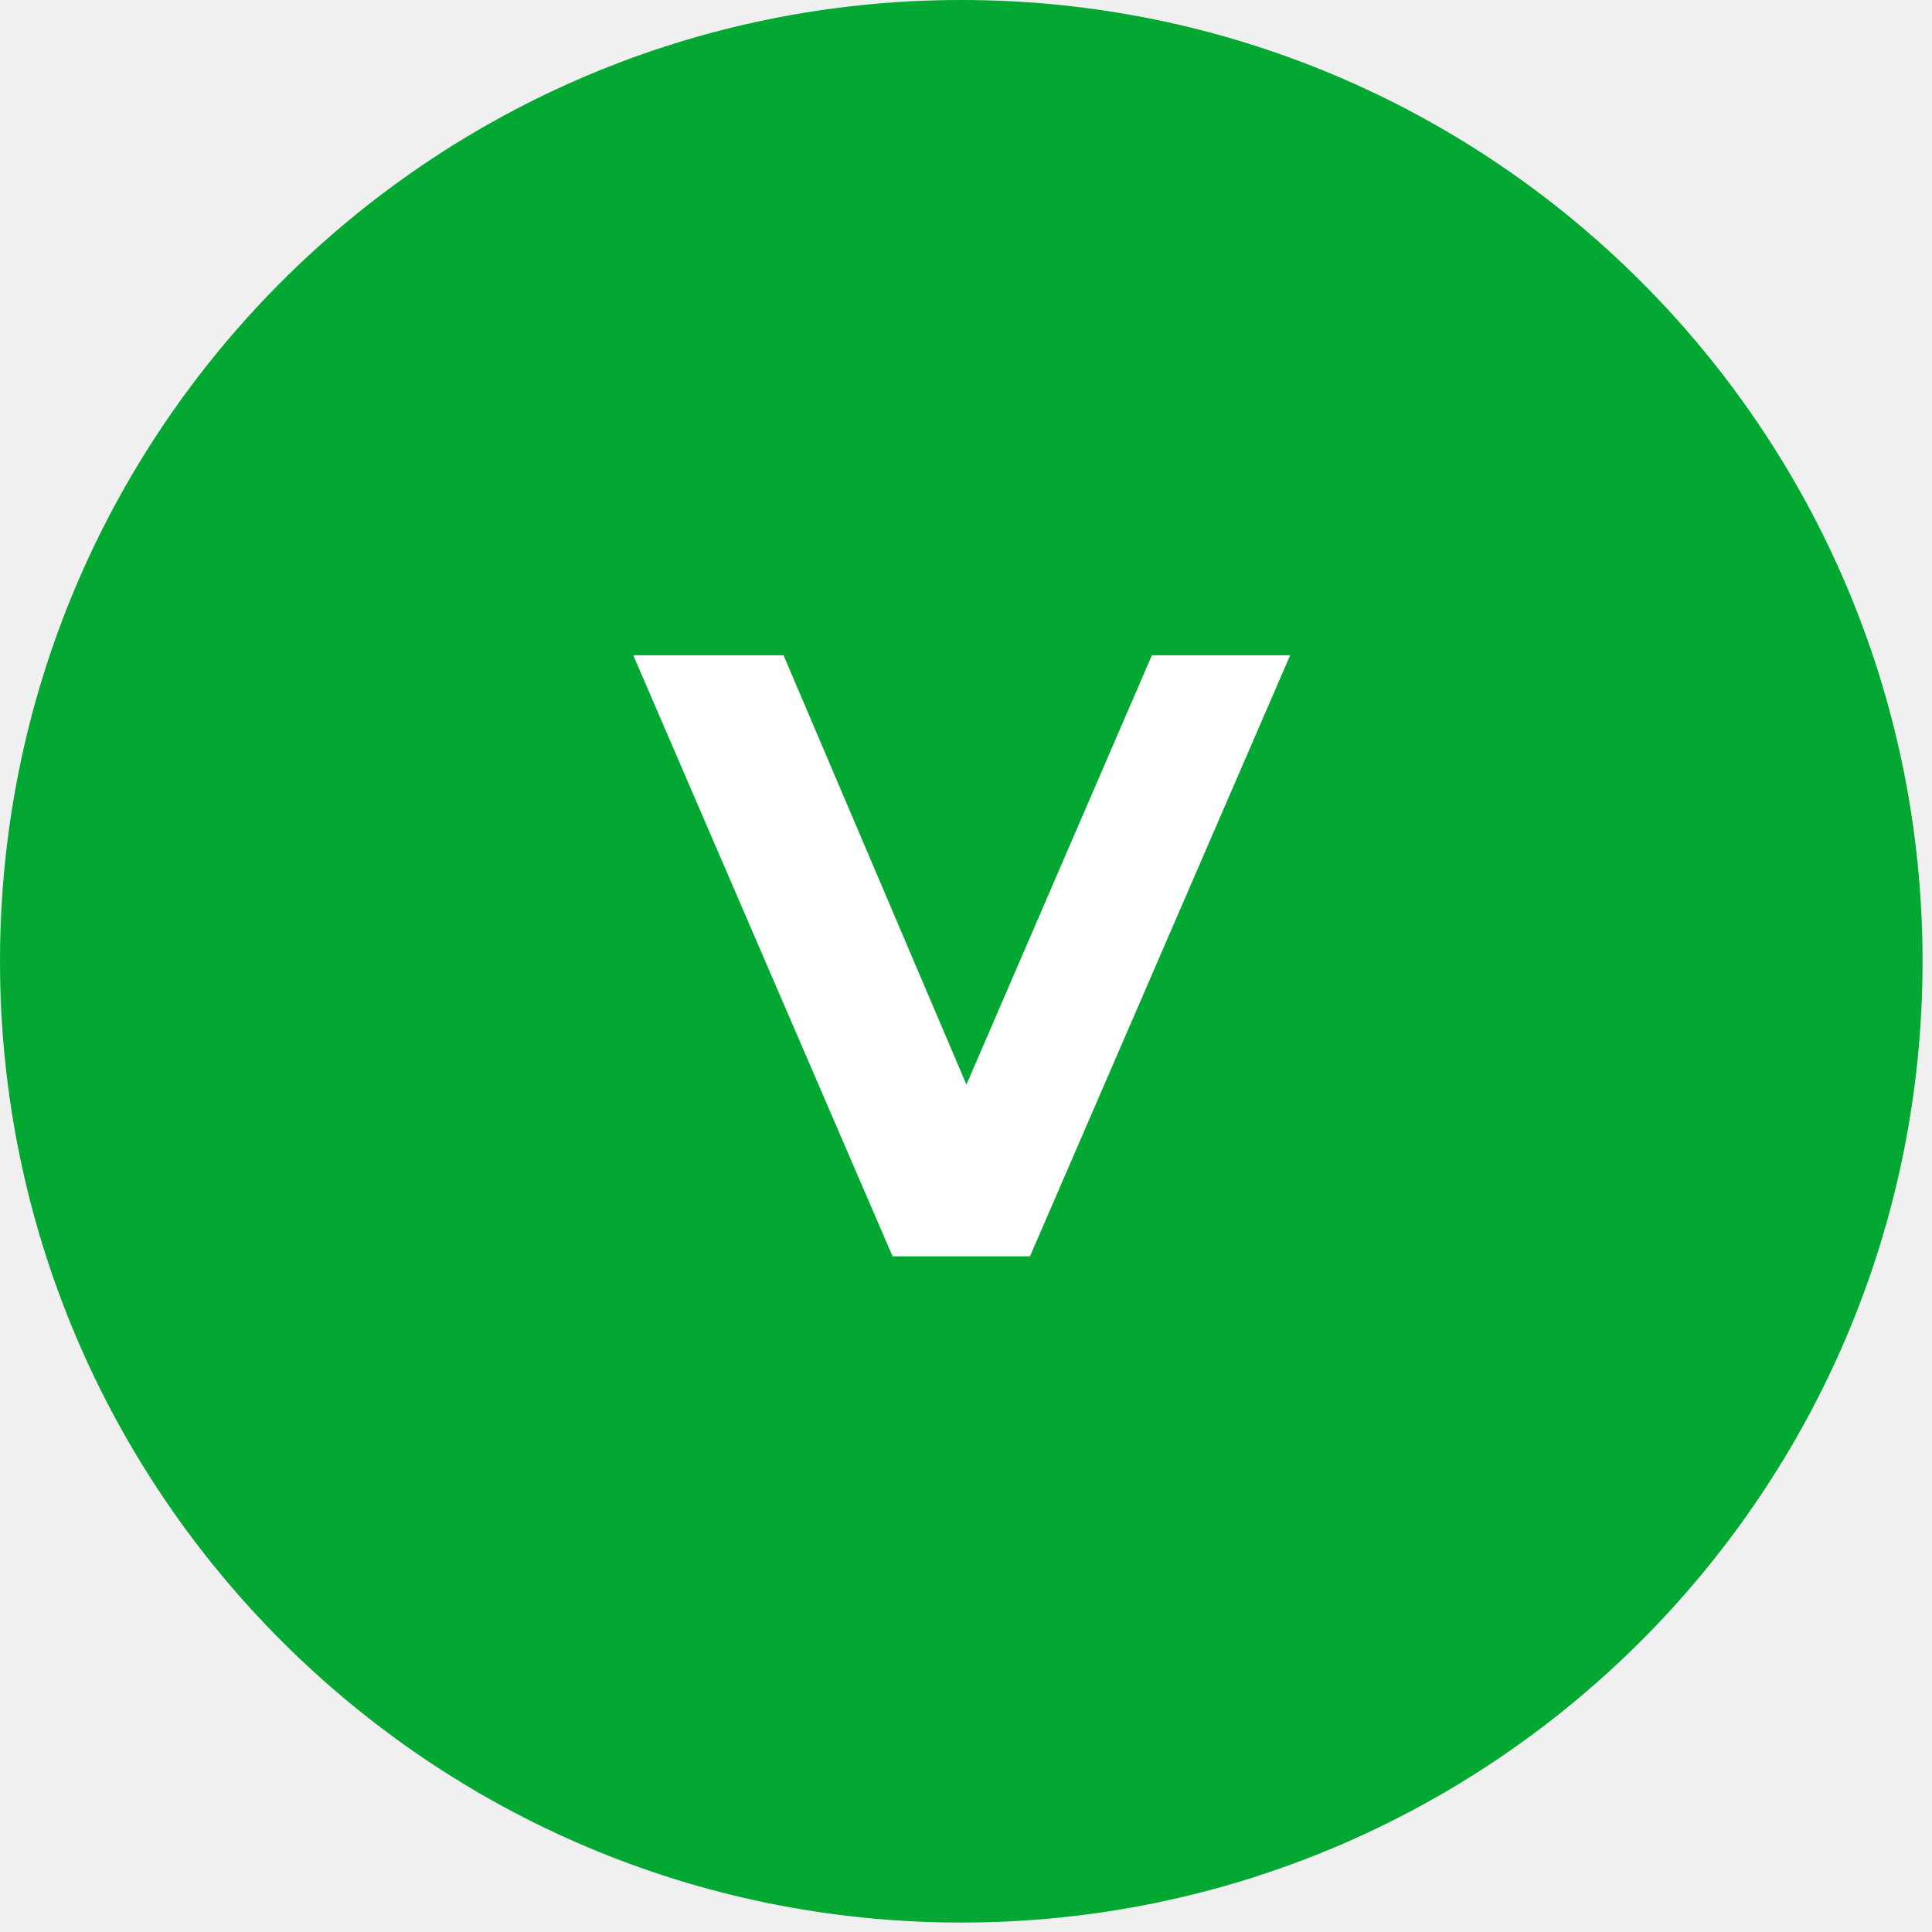
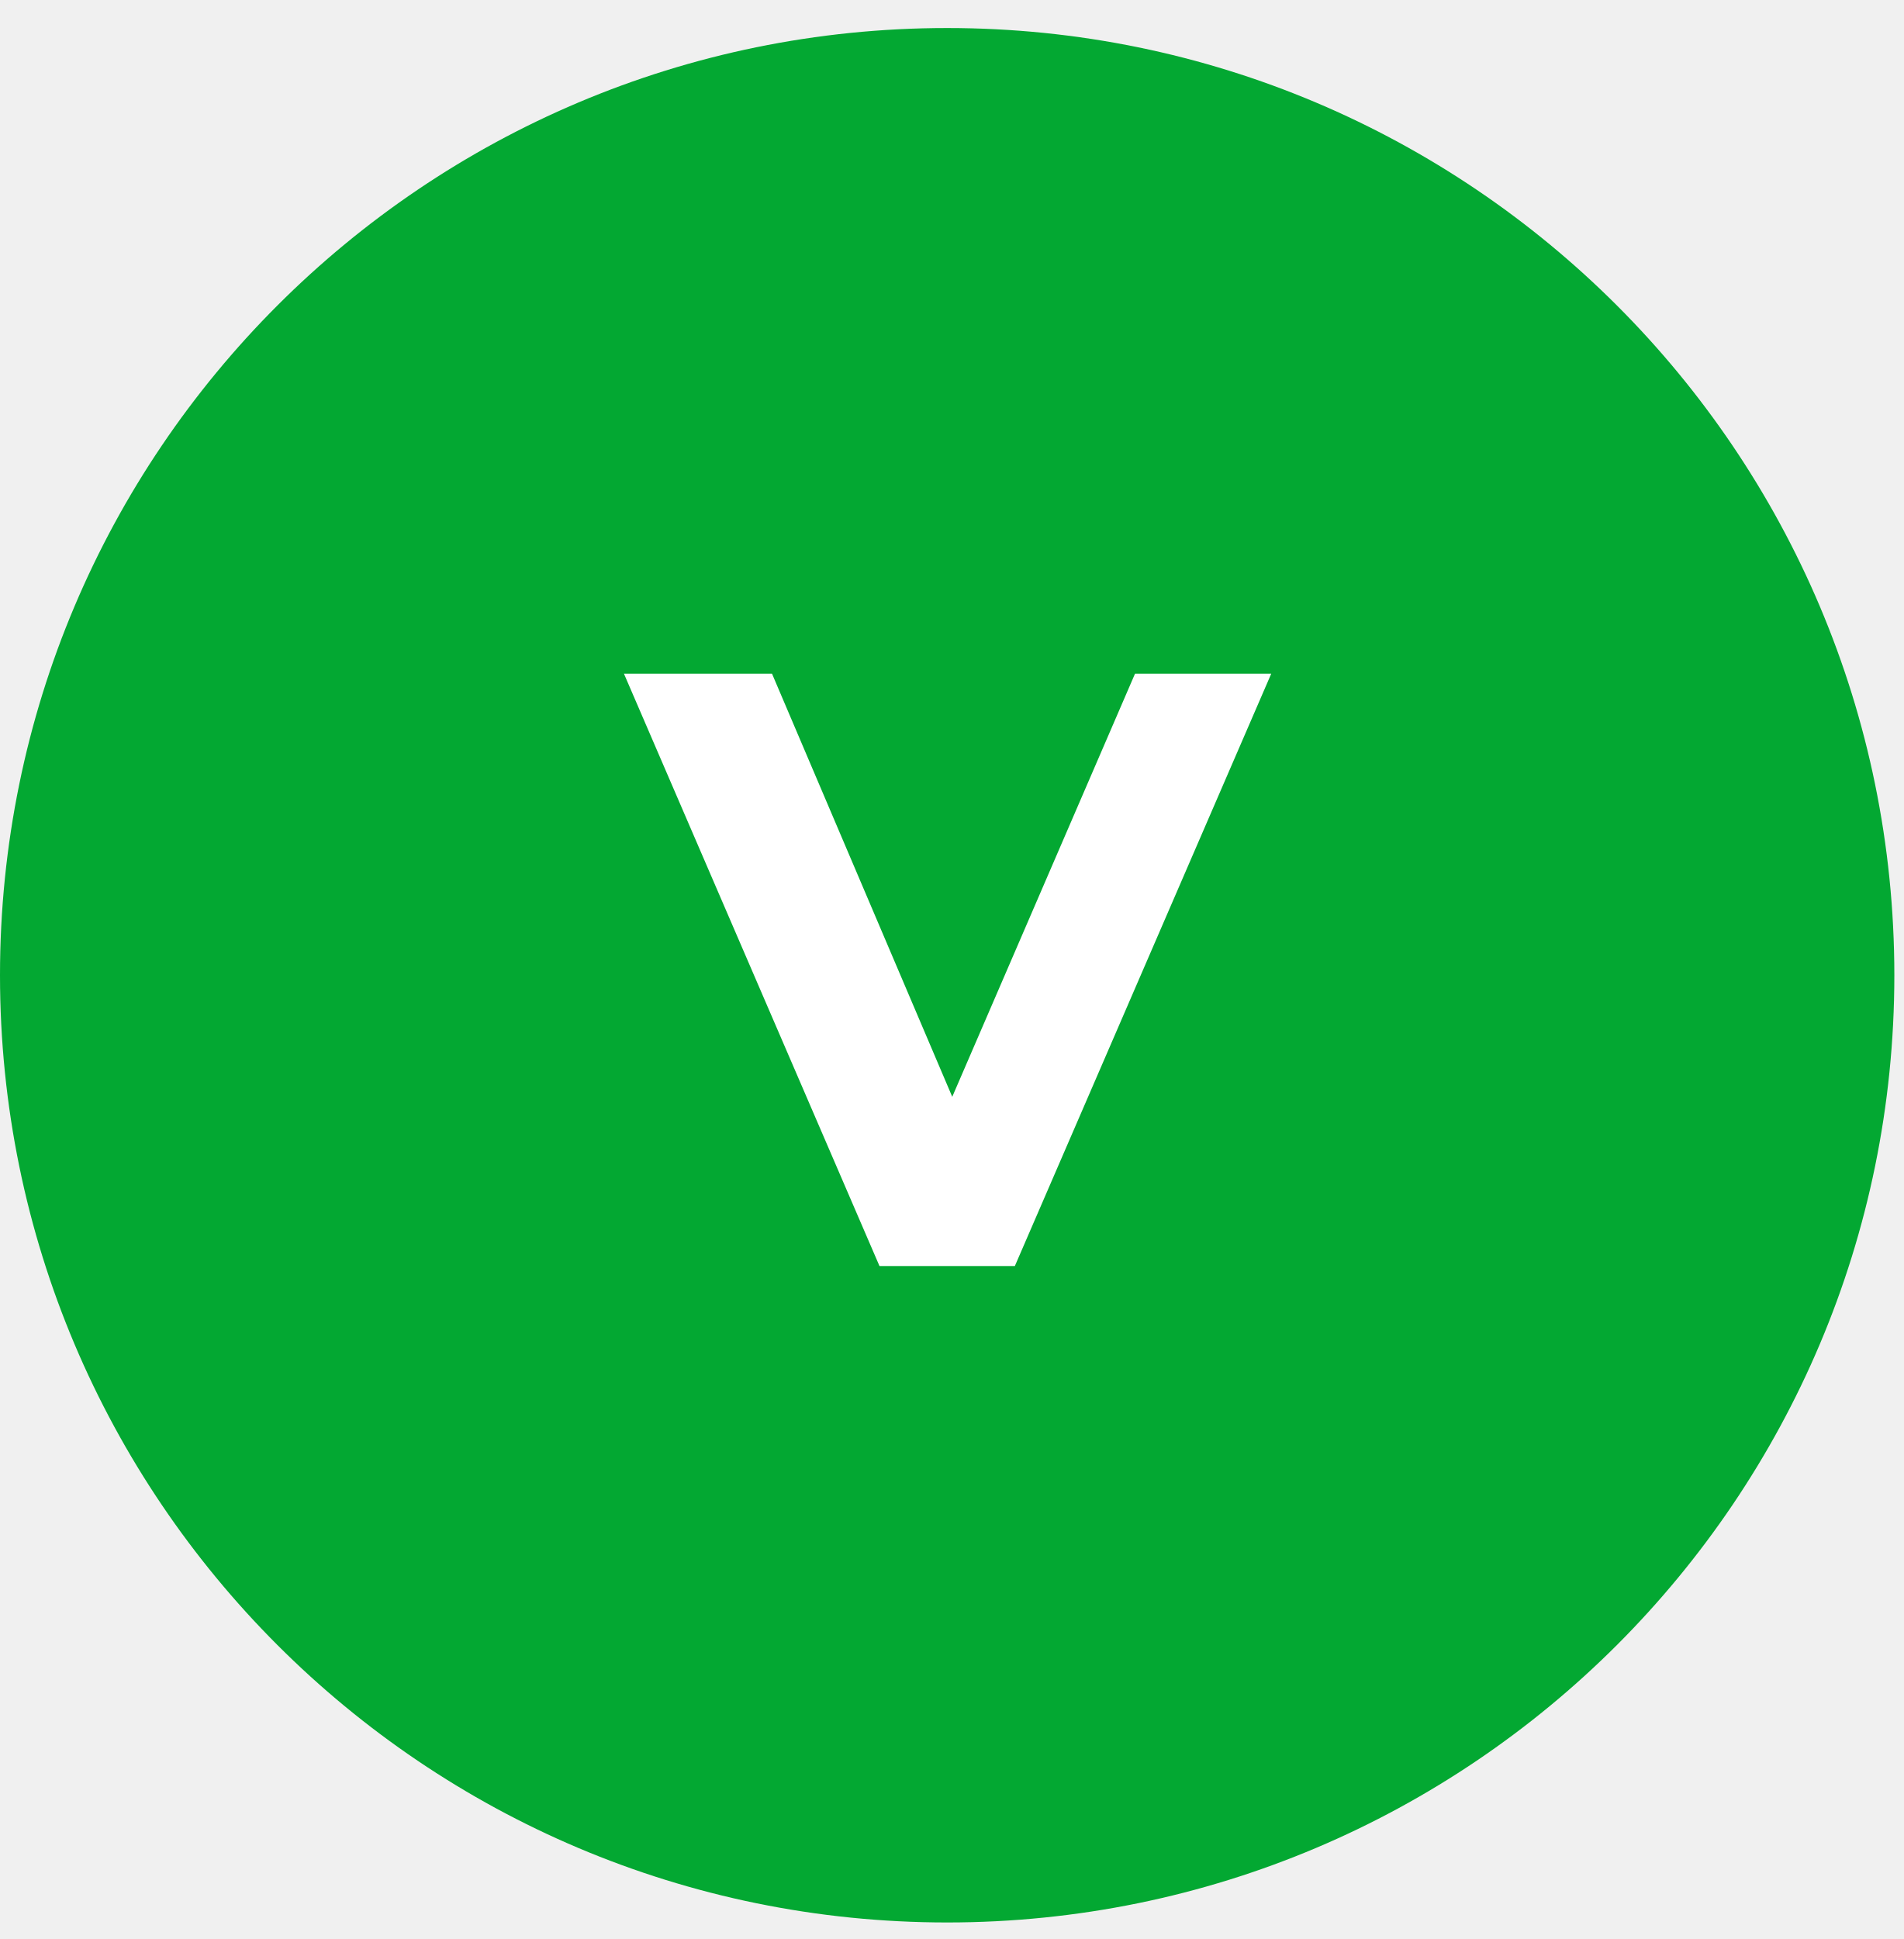
- <svg xmlns="http://www.w3.org/2000/svg" width="54" height="54" viewBox="0 0 54 54" fill="none">
-   <circle cx="26.868" cy="26.868" r="26.868" fill="#03A832" />
-   <path d="M36.06 18.315L28.788 35.115H24.948L17.7 18.315H21.9L27.012 30.315L32.196 18.315H36.06Z" fill="white" />
+ <svg xmlns="http://www.w3.org/2000/svg" width="54" height="55" viewBox="0 0 54 55" fill="none">
+   <circle cx="26.868" cy="27.663" r="26.868" fill="#03A832" />
+   <path d="M36.06 19.111L28.788 35.911H24.948L17.7 19.111H21.9L27.012 31.111L32.196 19.111H36.06Z" fill="white" />
</svg>
